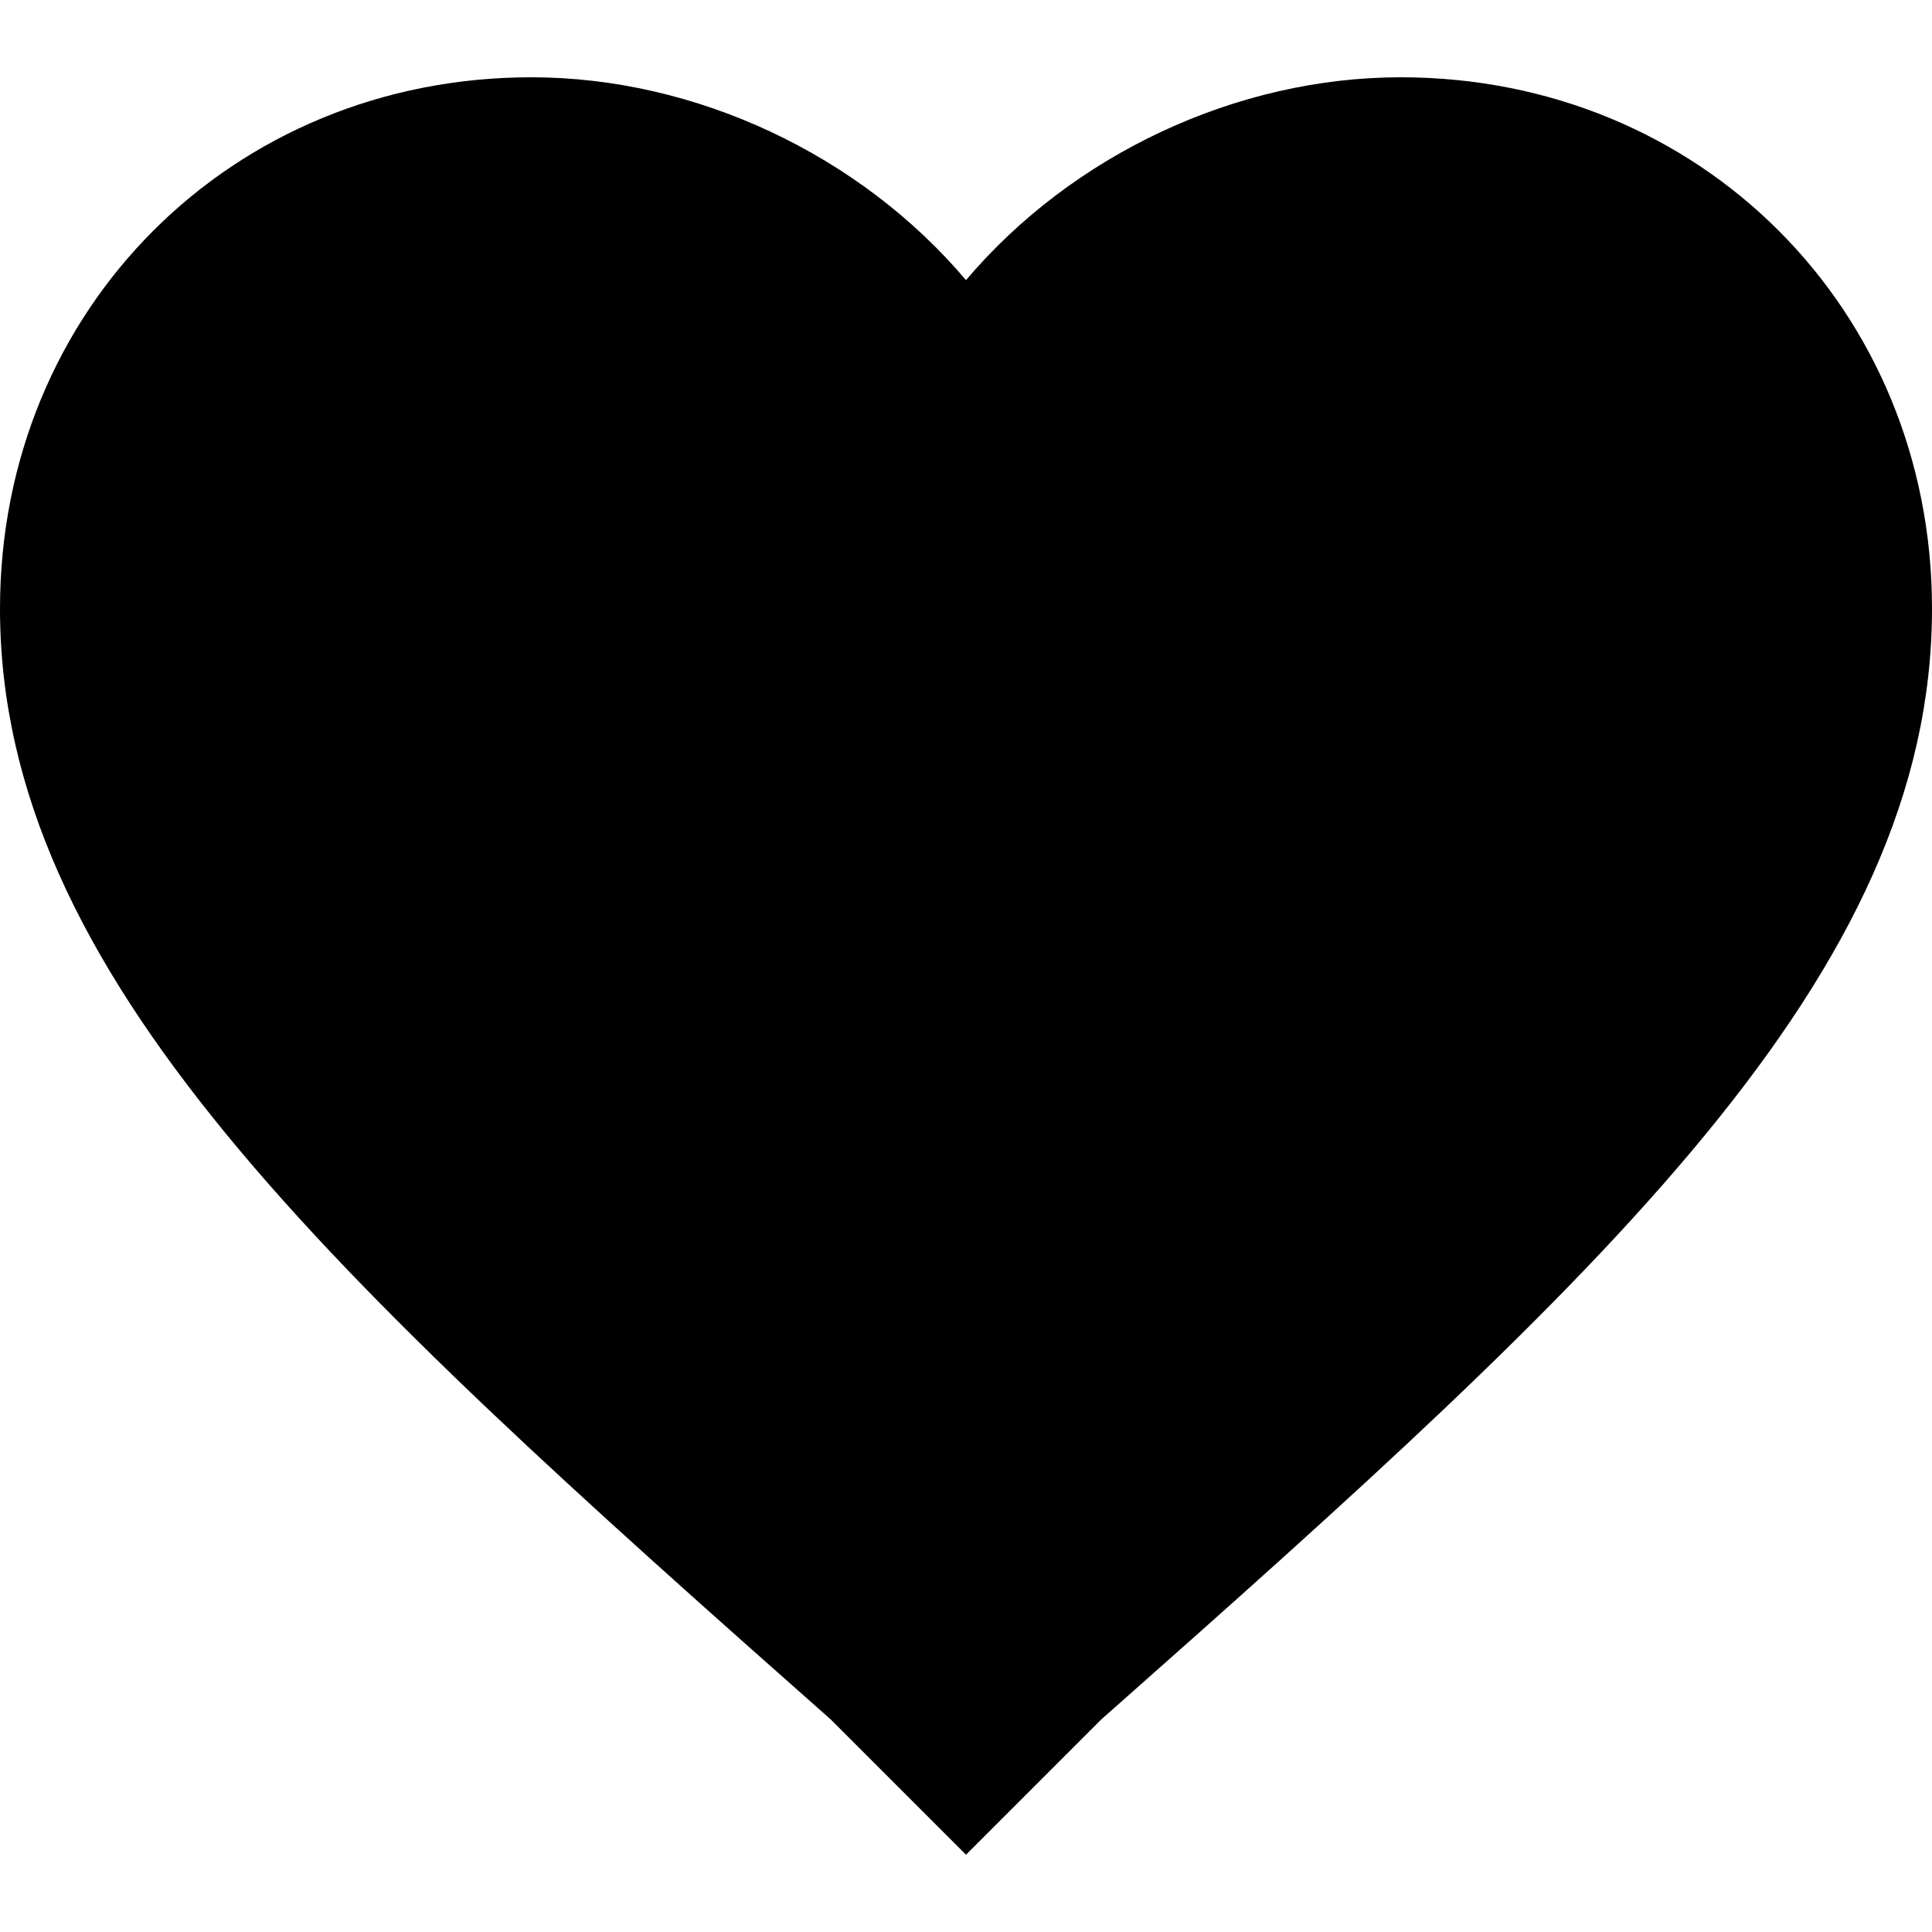
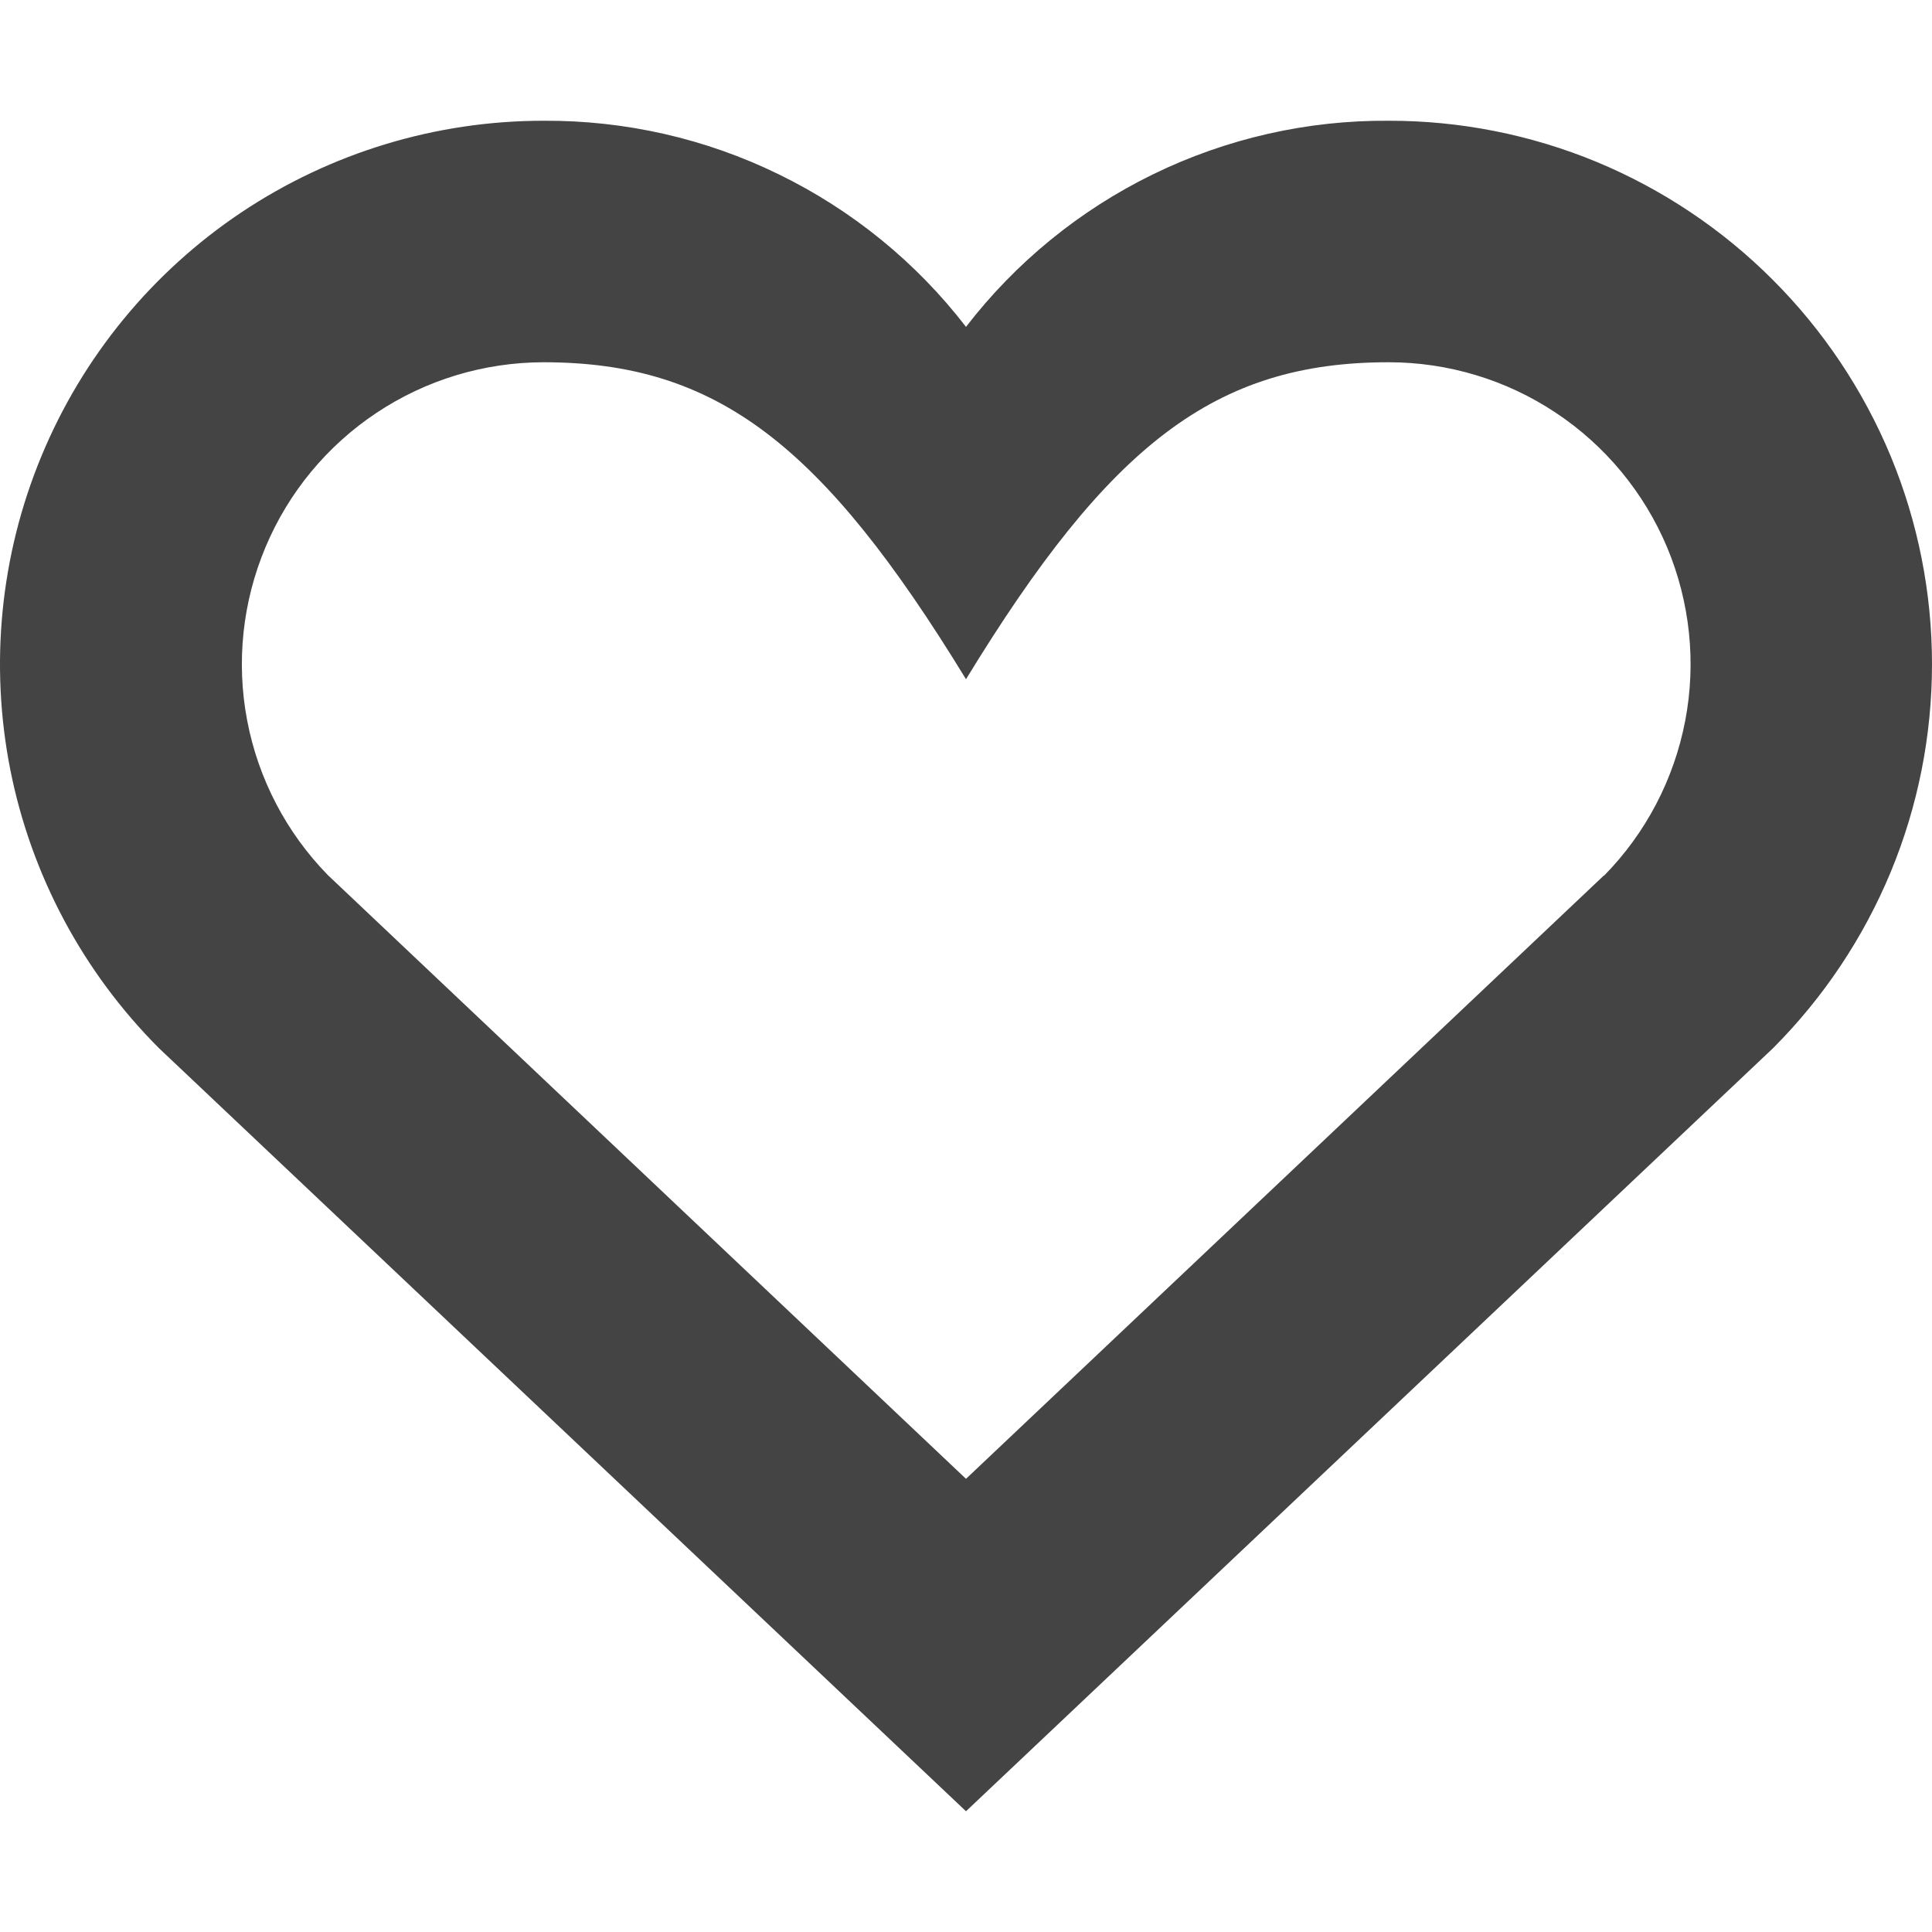
- <svg xmlns="http://www.w3.org/2000/svg" version="1.1" id="Capa_1" x="0px" y="0px" width="510px" height="510px" viewBox="0 0 510 510" style="enable-background:new 0 0 510 510;" xml:space="preserve">
-   <g>
-     <g id="favorite">
-       <path d="M255,489.6l-35.7-35.7C86.7,336.6,0,257.55,0,160.65C0,81.6,61.2,20.4,140.25,20.4c43.35,0,86.7,20.4,114.75,53.55    C283.05,40.8,326.4,20.4,369.75,20.4C448.8,20.4,510,81.6,510,160.65c0,96.9-86.7,175.95-219.3,293.25L255,489.6z" />
-     </g>
-   </g>
-   <g>
- </g>
-   <g>
- </g>
-   <g>
- </g>
-   <g>
- </g>
-   <g>
- </g>
-   <g>
- </g>
-   <g>
- </g>
-   <g>
- </g>
-   <g>
- </g>
-   <g>
- </g>
-   <g>
- </g>
-   <g>
- </g>
-   <g>
- </g>
-   <g>
- </g>
-   <g>
- </g>
+ <svg xmlns="http://www.w3.org/2000/svg" width="16" height="16" viewBox="0 0 16 16" fill="none">
+   <path d="M14.682 2.318C14.265 1.9 13.769 1.568 13.223 1.341C12.677 1.115 12.091 0.999 11.5 1C10.825 0.995 10.157 1.147 9.55 1.443C8.943 1.739 8.412 2.172 8 2.707C7.588 2.172 7.057 1.74 6.45 1.444C5.843 1.147 5.176 0.996 4.5 1C3.61 1 2.74 1.264 2 1.758C1.26 2.253 0.683 2.956 0.343 3.778C0.002 4.6 -0.087 5.505 0.086 6.378C0.26 7.251 0.689 8.053 1.318 8.682L8 15L14.682 8.682C15.1 8.264 15.431 7.768 15.658 7.222C15.884 6.676 16 6.091 16 5.5C16 4.909 15.884 4.324 15.658 3.778C15.431 3.232 15.1 2.736 14.682 2.318V2.318ZM13.282 7.251L8 12.247L2.715 7.247C2.371 6.895 2.139 6.45 2.047 5.967C1.955 5.484 2.008 4.985 2.199 4.531C2.389 4.078 2.709 3.691 3.118 3.419C3.528 3.146 4.008 3.001 4.5 3C5.937 3 6.812 3.681 8 5.625C9.187 3.681 10.062 3 11.5 3C11.992 3 12.474 3.145 12.884 3.418C13.294 3.69 13.615 4.078 13.806 4.532C13.996 4.986 14.049 5.487 13.956 5.97C13.863 6.454 13.63 6.9 13.285 7.251H13.282Z" fill="#444444" />
</svg>
